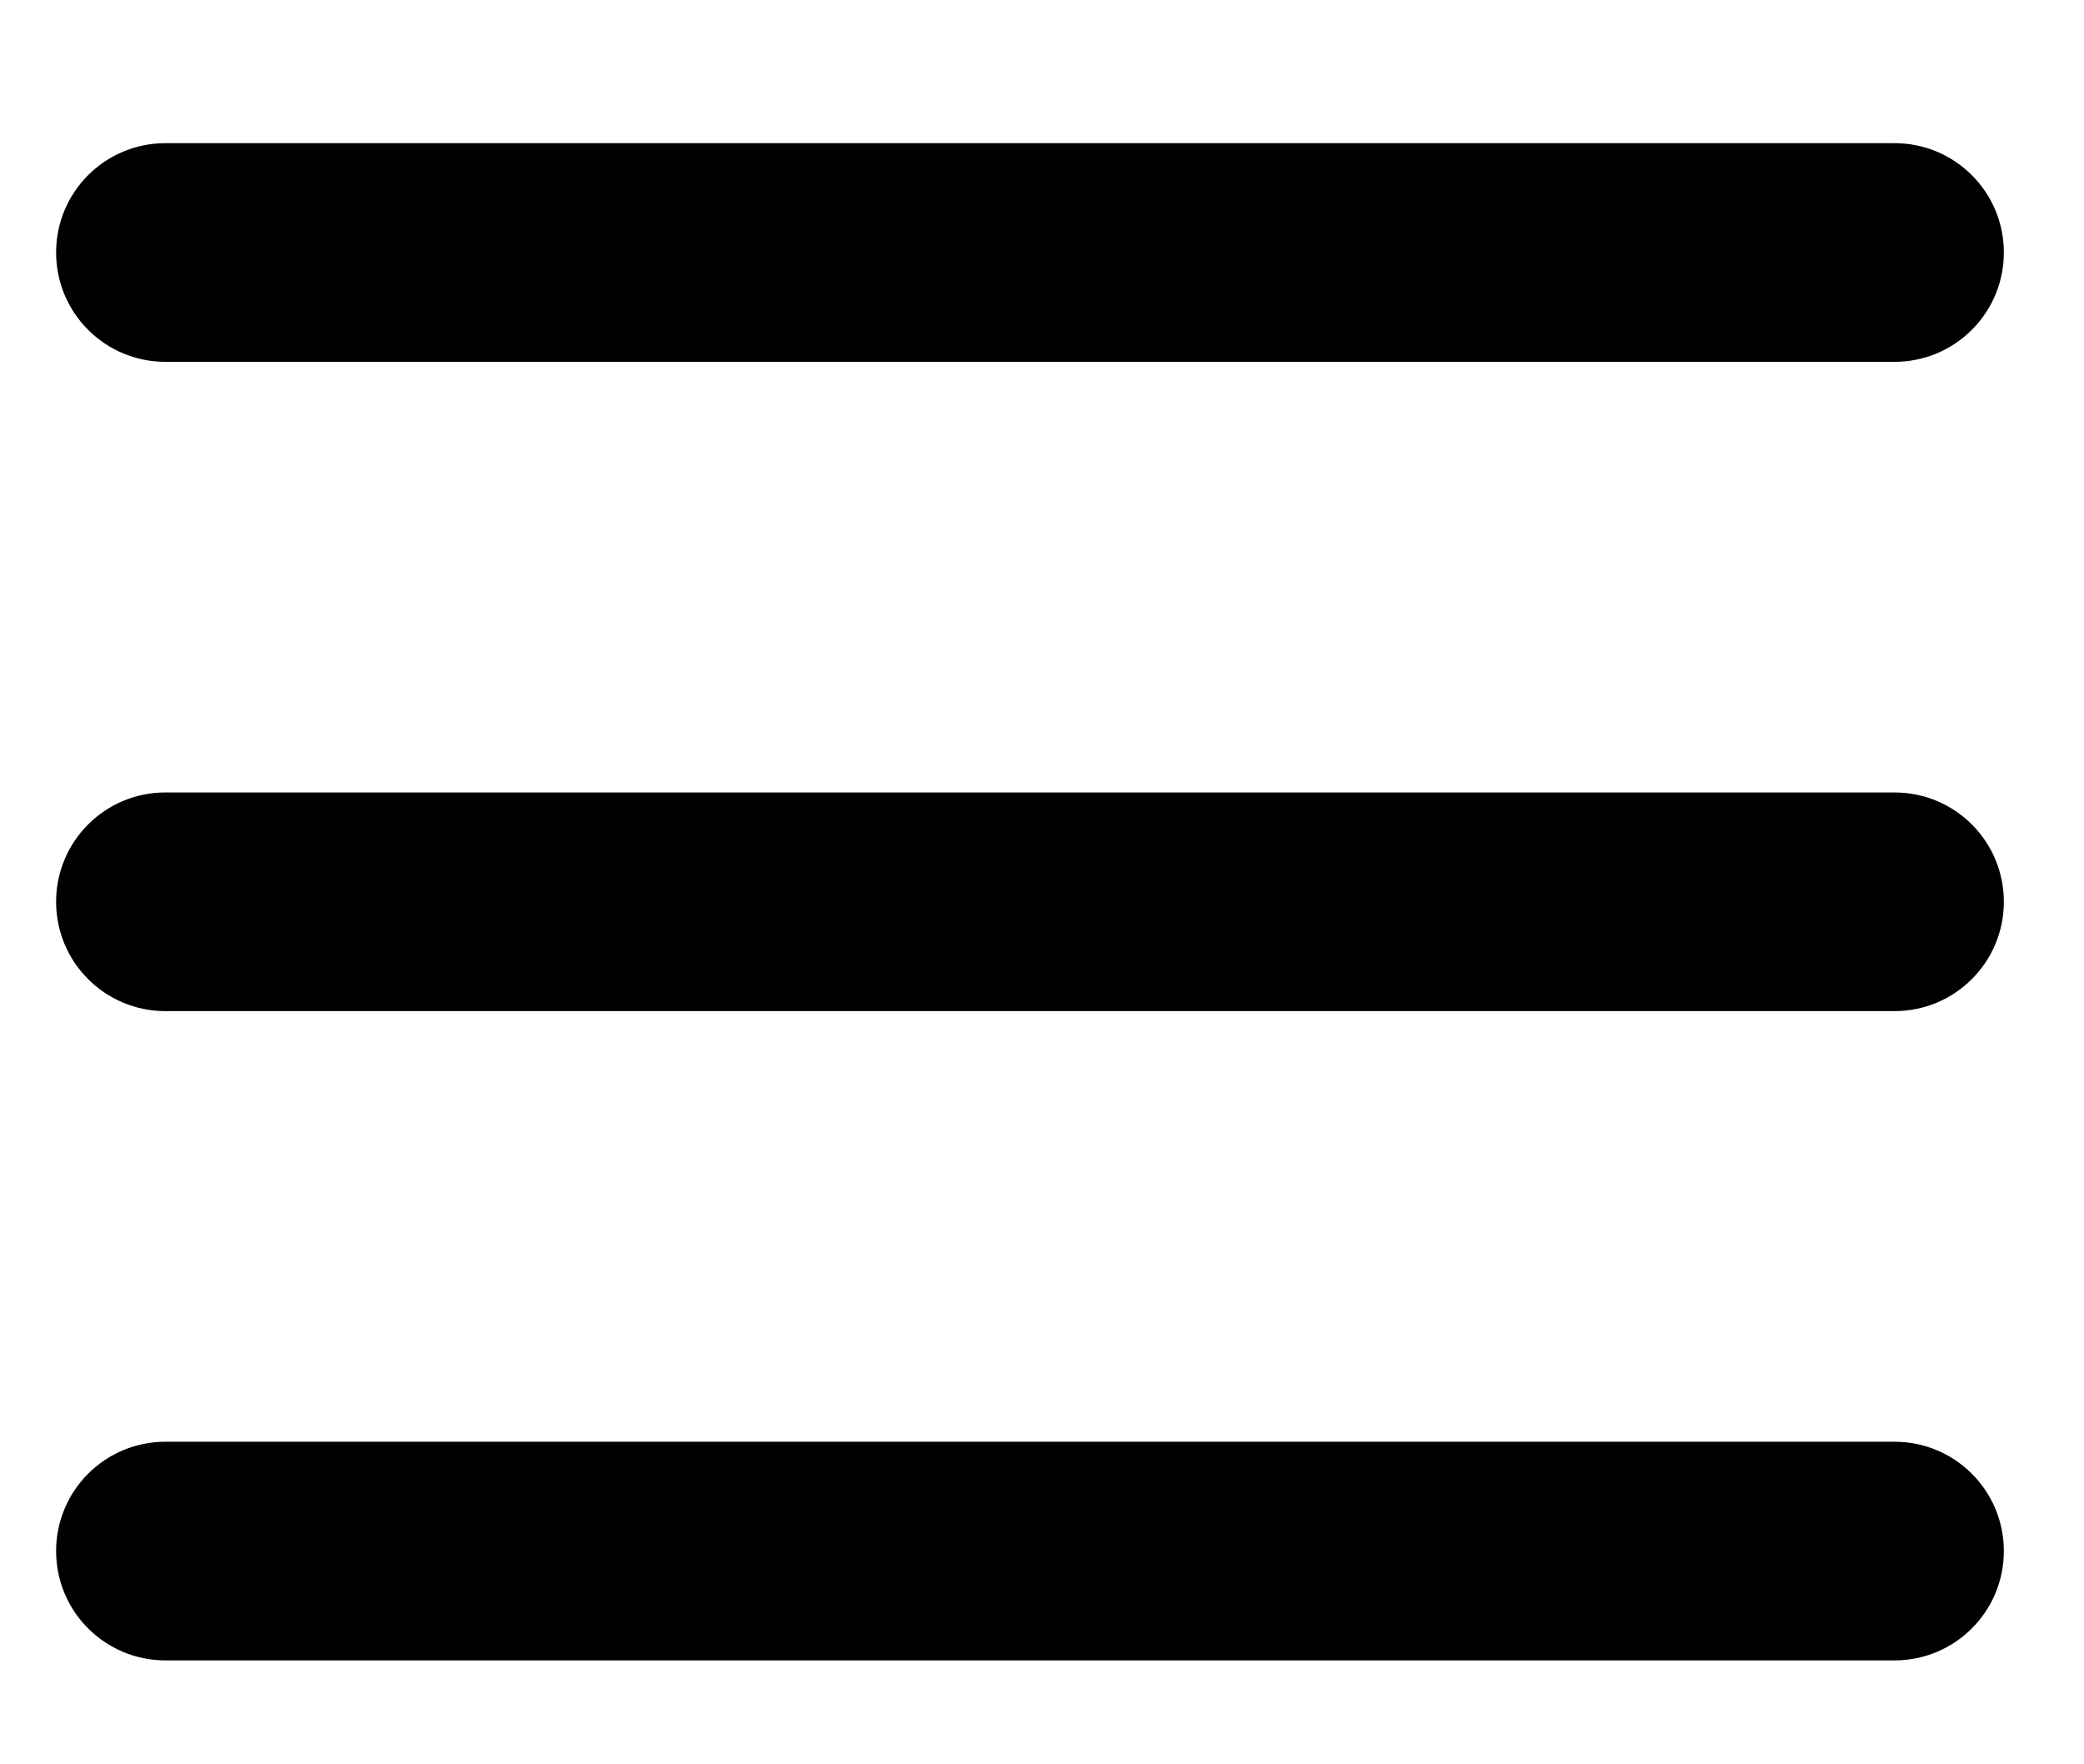
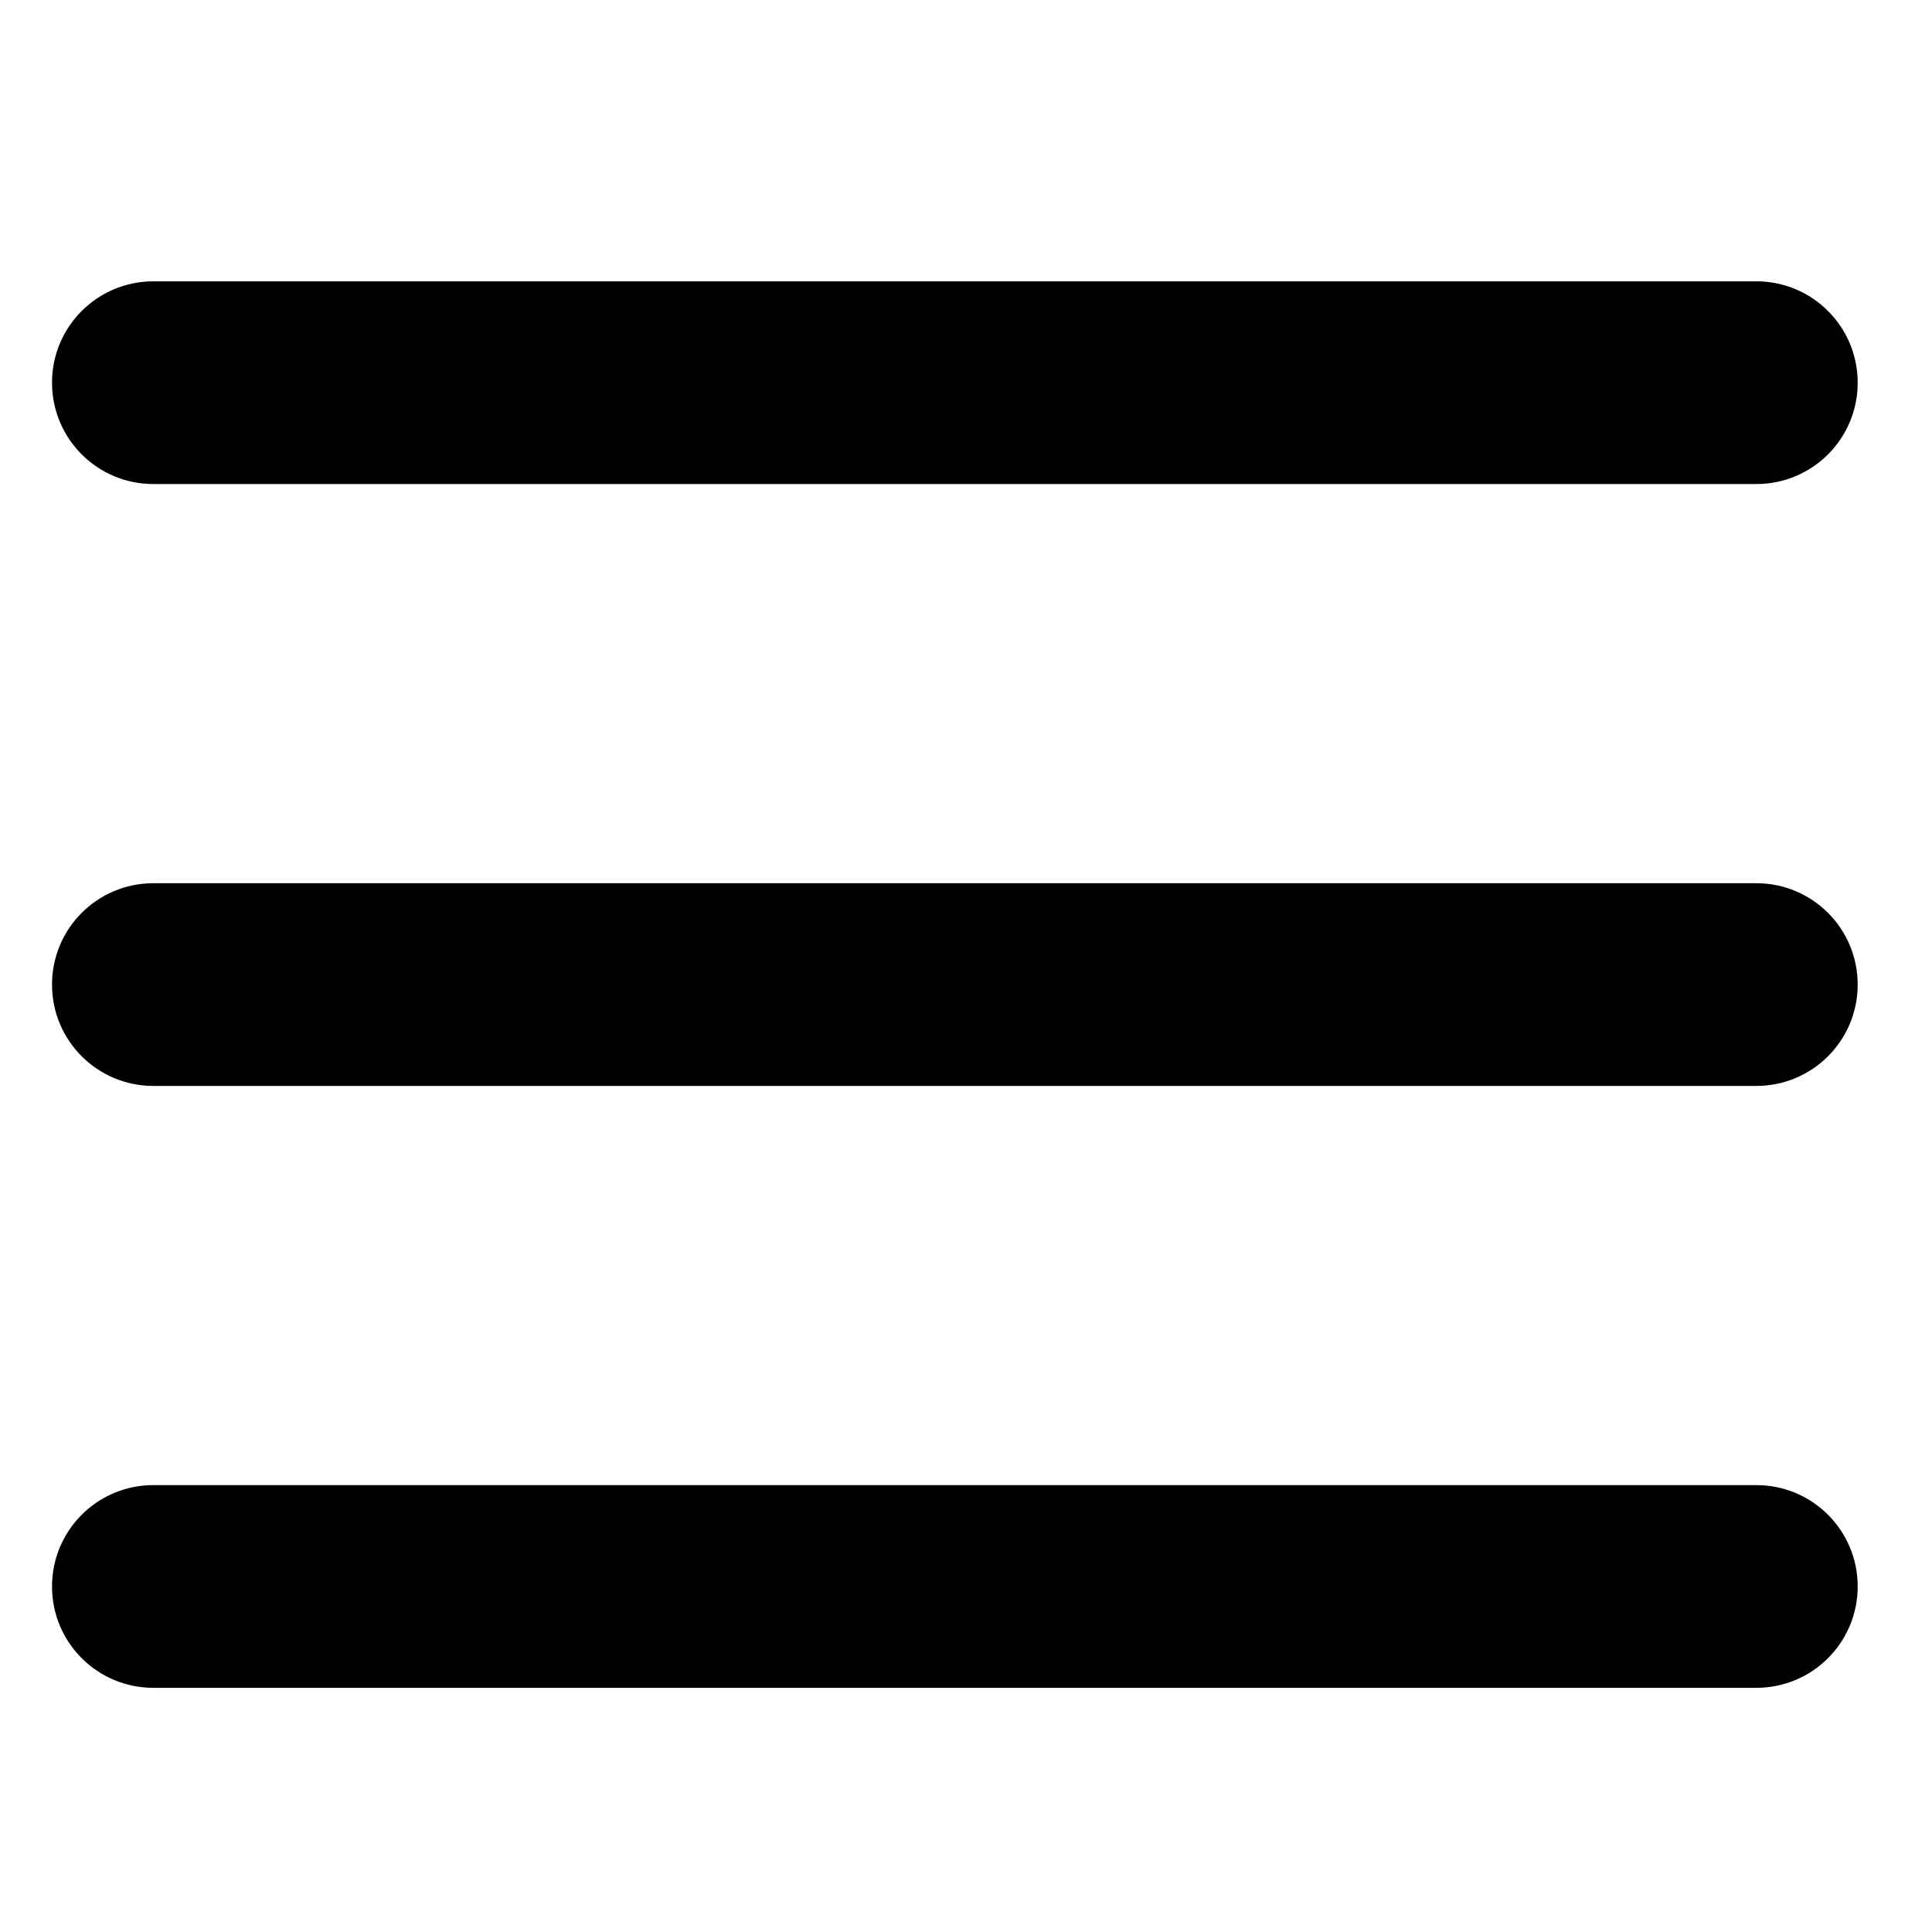
- <svg xmlns="http://www.w3.org/2000/svg" width="13px" height="11px" viewBox="0 0 13 11" version="1.1">
+ <svg xmlns="http://www.w3.org/2000/svg" width="22px" height="22px" viewBox="0 0 13 11" version="1.1">
  <g id="Page-1" stroke="none" stroke-width="1" fill="none" fill-rule="evenodd">
    <g id="Page" />
    <g id="Default---1+-layers" transform="translate(-244, -18)" fill="#000000">
      <path d="M245.032,18.893 L255.818,18.893 C256.195,18.893 256.5,19.198 256.5,19.575 C256.5,19.952 256.195,20.257 255.818,20.257 L245.032,20.257 C244.655,20.257 244.35,19.952 244.35,19.575 C244.35,19.198 244.655,18.893 245.032,18.893 Z M245.032,22.943 L255.818,22.943 C256.195,22.943 256.5,23.248 256.5,23.625 C256.5,24.002 256.195,24.307 255.818,24.307 L245.032,24.307 C244.655,24.307 244.35,24.002 244.35,23.625 C244.35,23.248 244.655,22.943 245.032,22.943 Z M245.032,26.993 L255.818,26.993 C256.195,26.993 256.5,27.298 256.5,27.675 C256.5,28.052 256.195,28.357 255.818,28.357 L245.032,28.357 C244.655,28.357 244.35,28.052 244.35,27.675 C244.35,27.298 244.655,26.993 245.032,26.993 Z" id="Combined-Shape" />
    </g>
  </g>
</svg>
